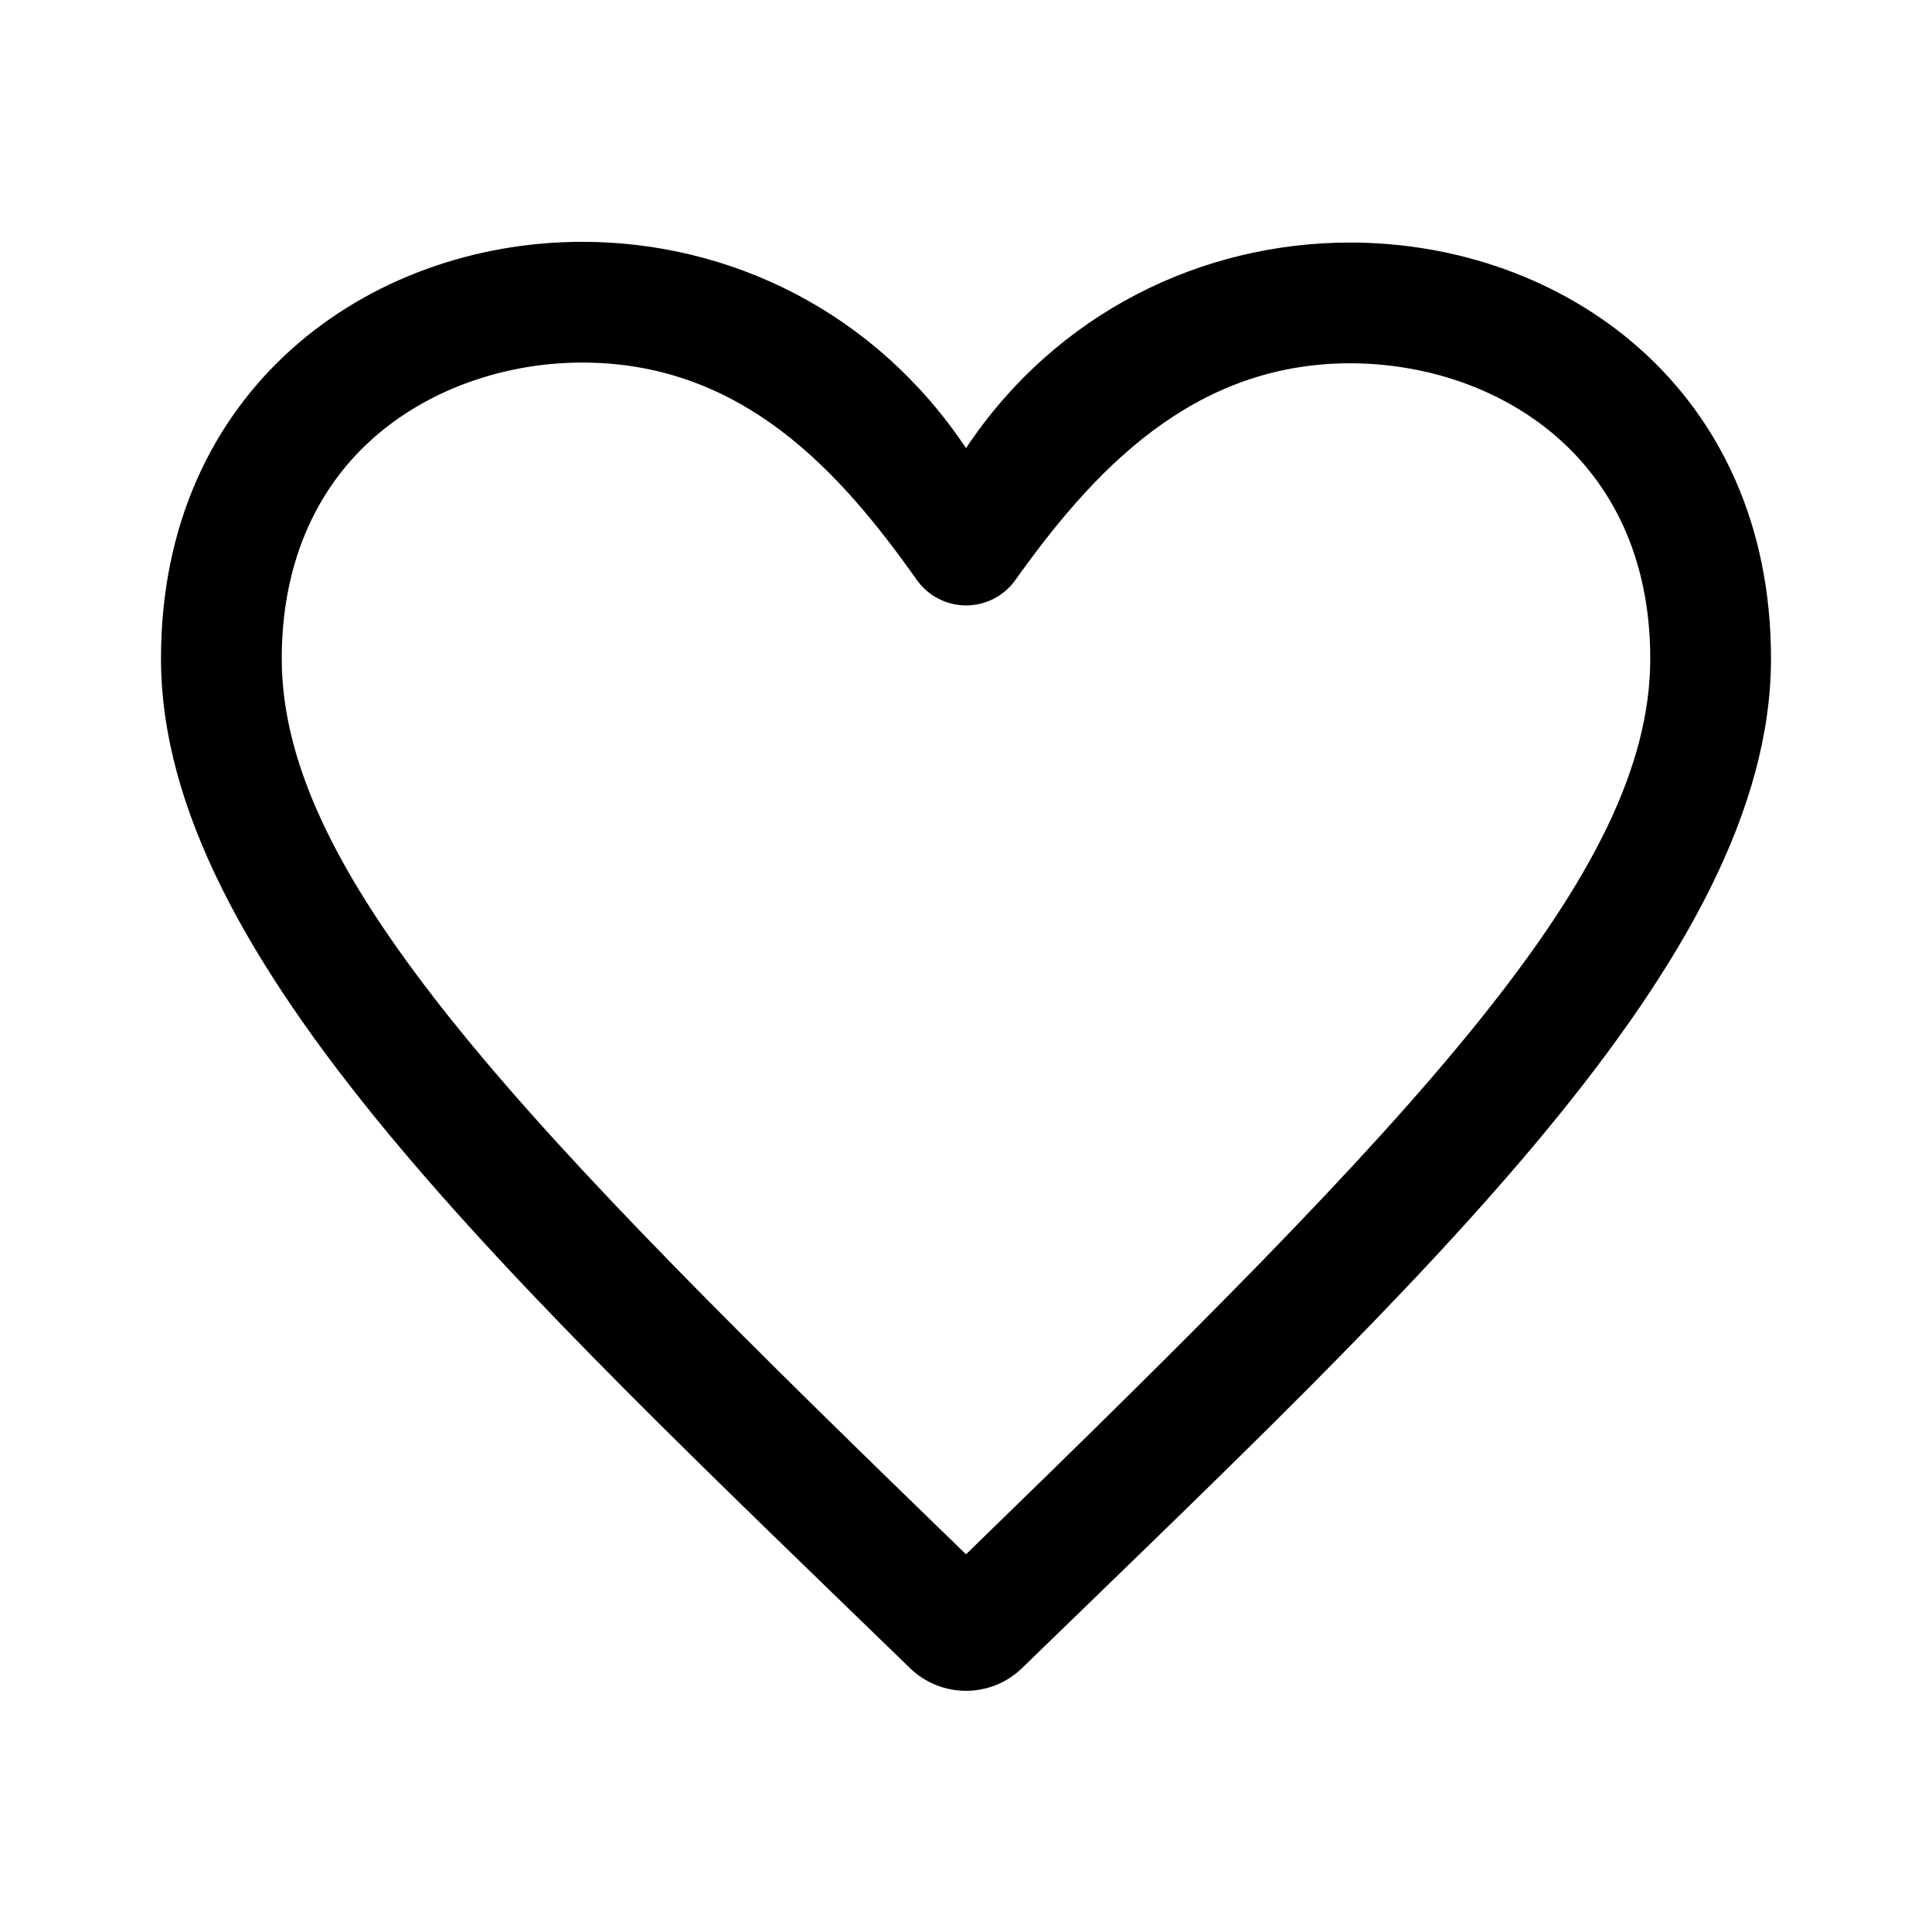
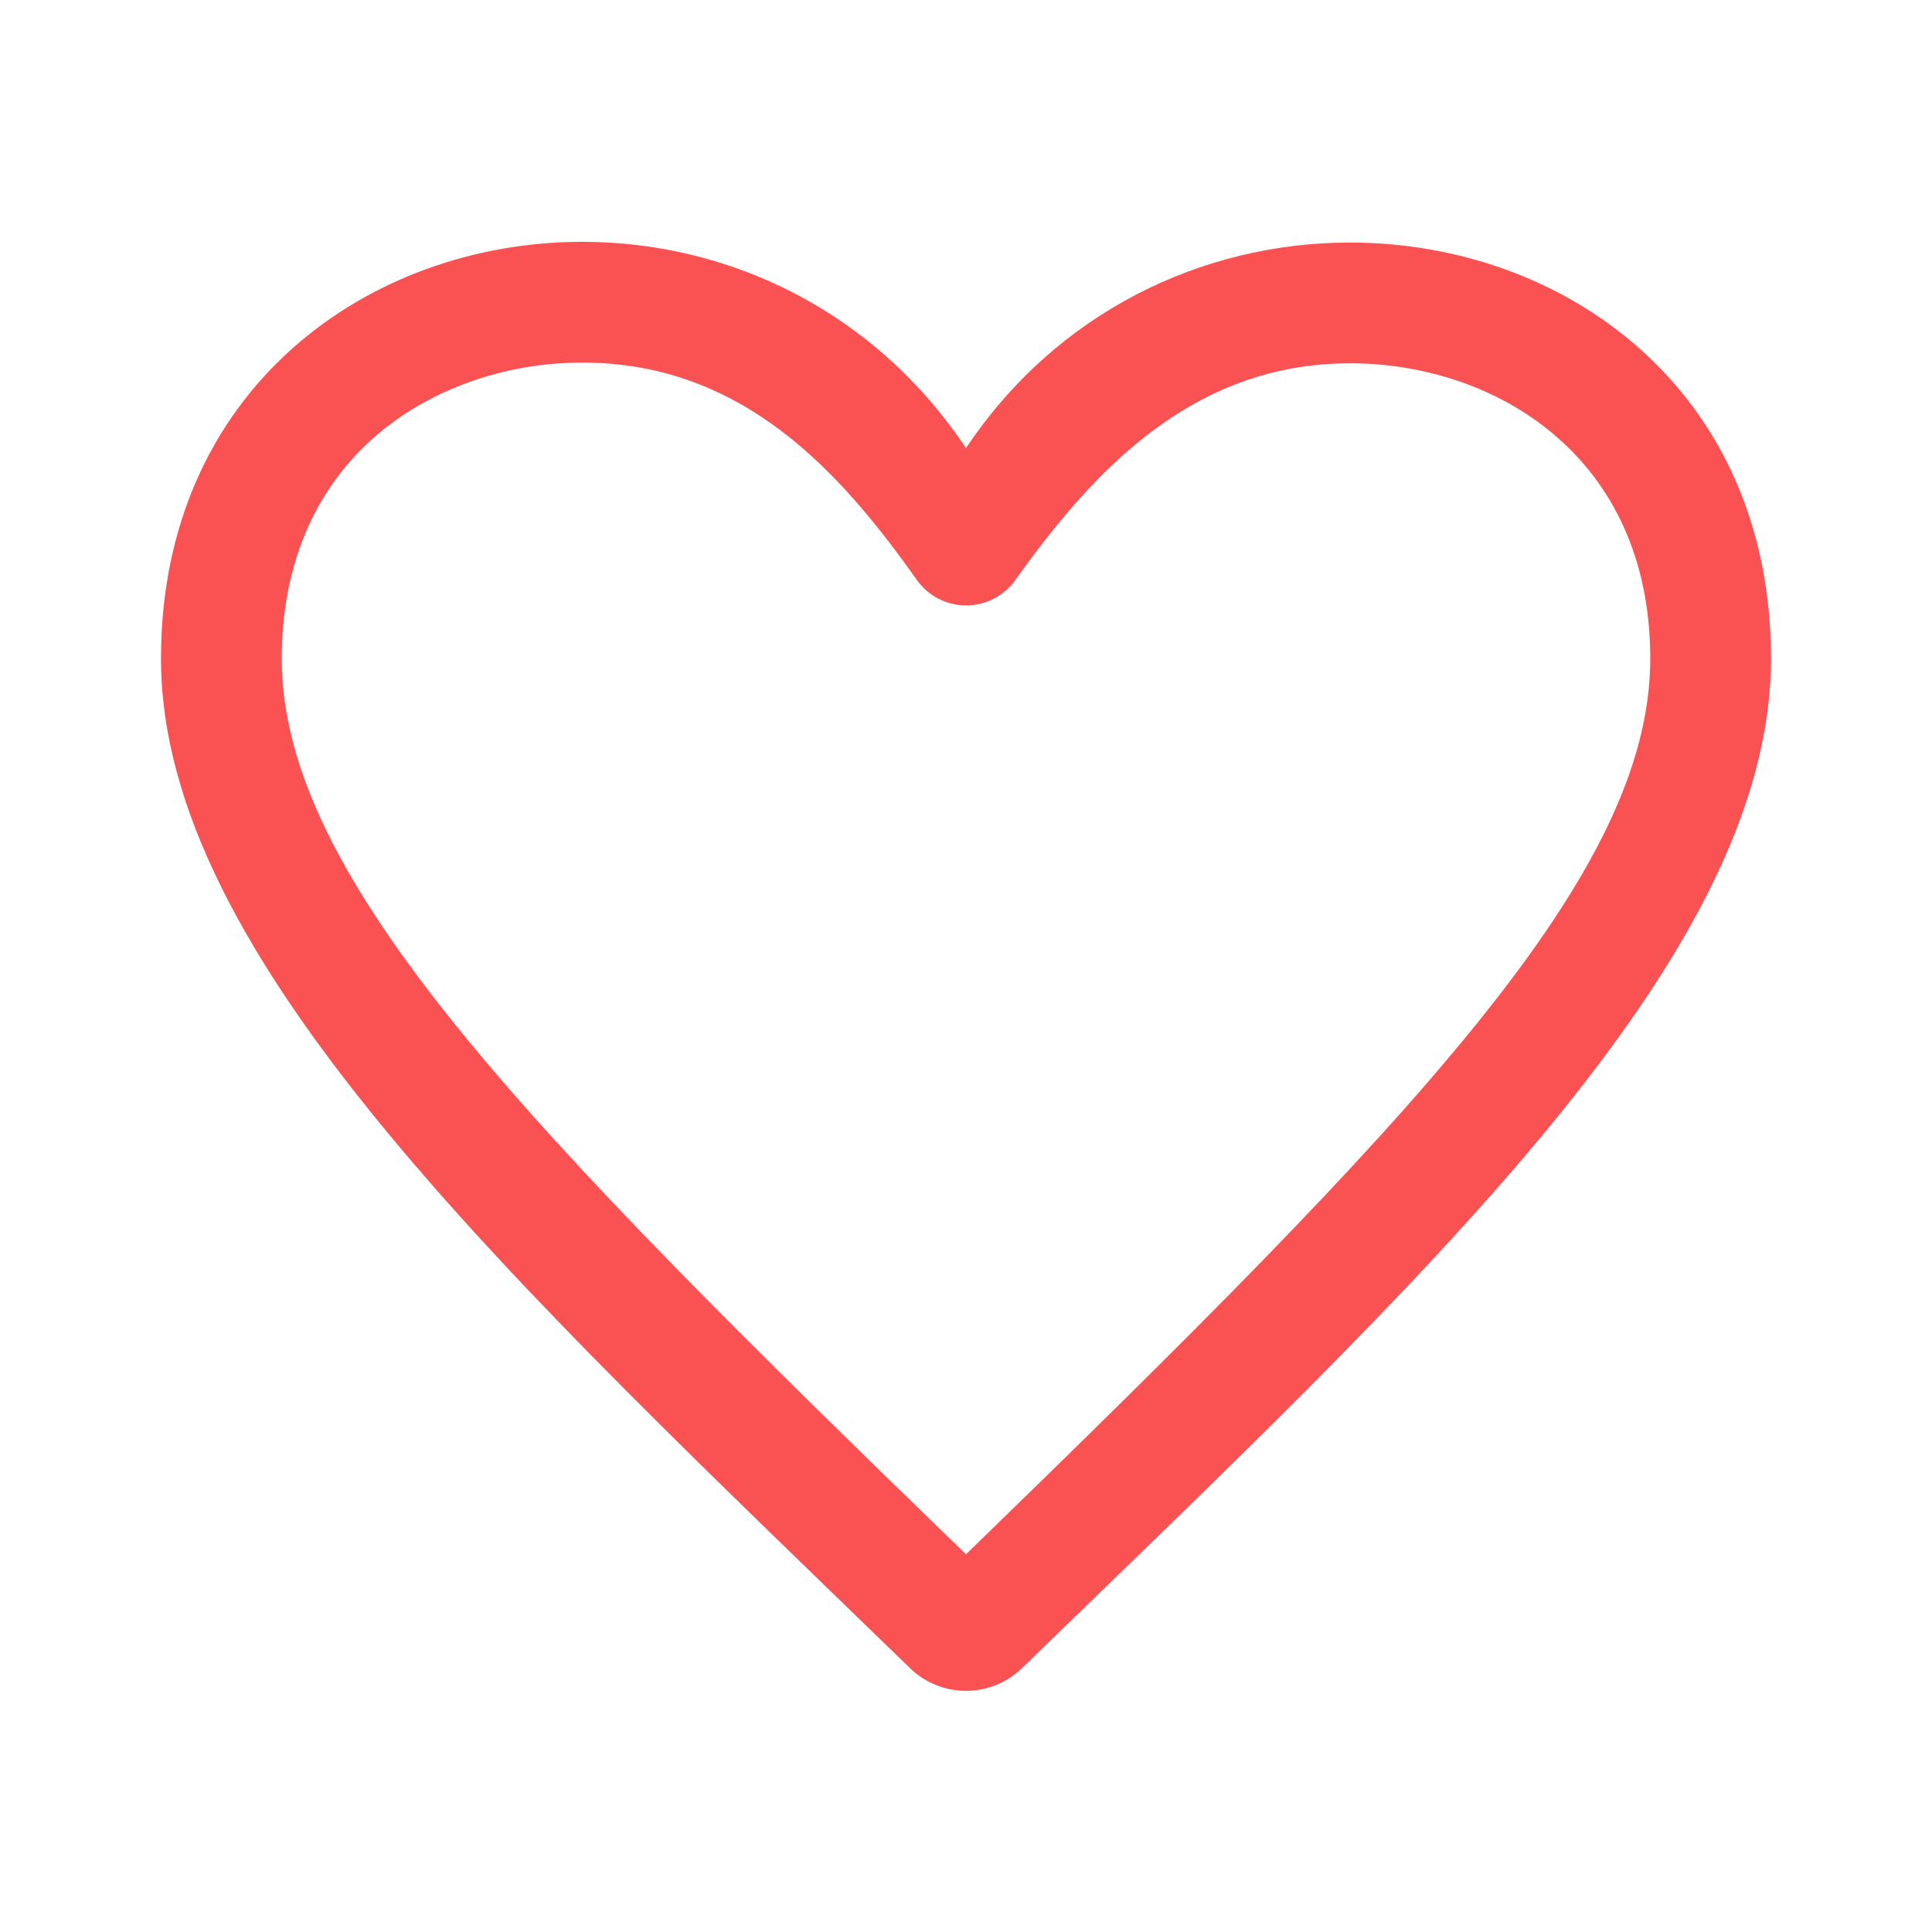
- <svg xmlns="http://www.w3.org/2000/svg" clip-rule="evenodd" fill-rule="evenodd" stroke-linejoin="round" stroke-miterlimit="2" viewBox="0 0 24 24">
+ <svg xmlns="http://www.w3.org/2000/svg" className="heart-icon heart-nofill" clip-rule="evenodd" fill="#fa5252" fill-rule="evenodd" stroke-linejoin="round" stroke-miterlimit="2" viewBox="0 0 24 24">
  <path d="m7.234 3.004c-2.652 0-5.234 1.829-5.234 5.177 0 3.725 4.345 7.727 9.303 12.54.194.189.446.283.697.283s.503-.094.697-.283c4.977-4.831 9.303-8.814 9.303-12.54 0-3.353-2.58-5.168-5.229-5.168-1.836 0-3.646.866-4.771 2.554-1.13-1.696-2.935-2.563-4.766-2.563zm0 1.5c1.99.001 3.202 1.353 4.155 2.7.14.198.368.316.611.317.243 0 .471-.117.612-.314.955-1.339 2.19-2.694 4.159-2.694 1.796 0 3.729 1.148 3.729 3.668 0 2.671-2.881 5.673-8.5 11.127-5.454-5.285-8.5-8.389-8.5-11.127 0-1.125.389-2.069 1.124-2.727.673-.604 1.625-.95 2.61-.95z" fill-rule="nonzero" />
</svg>
